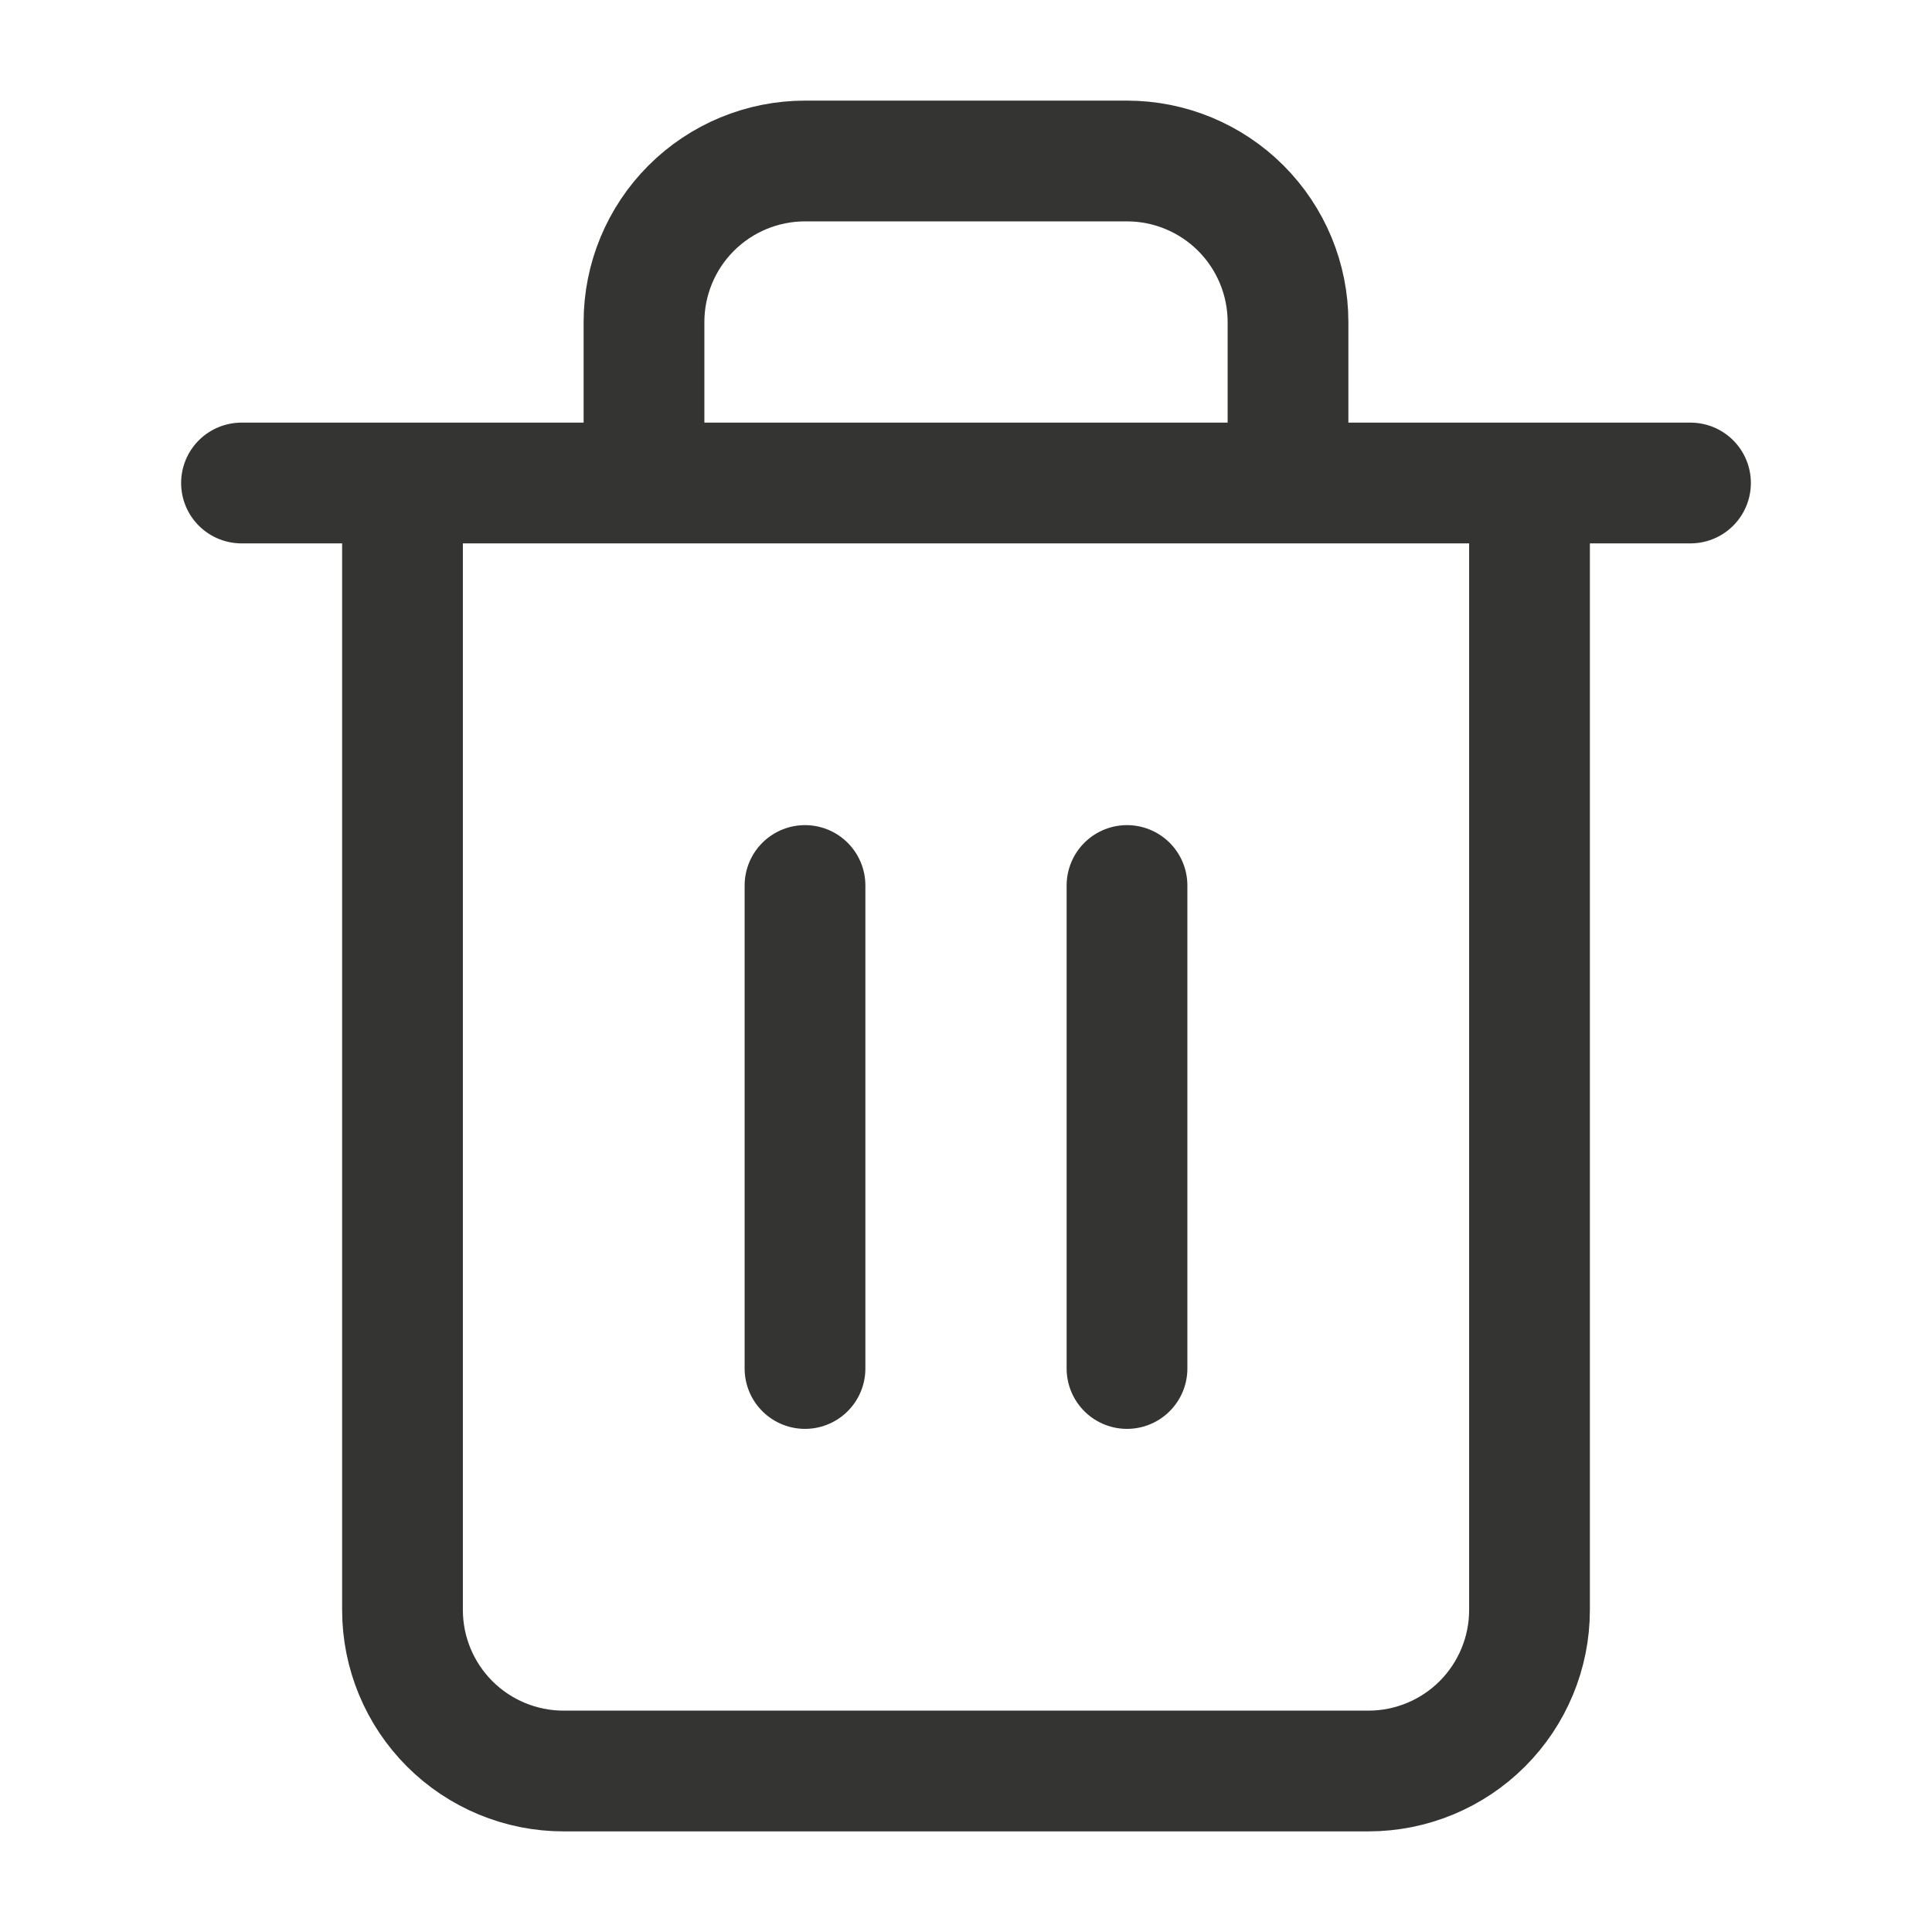
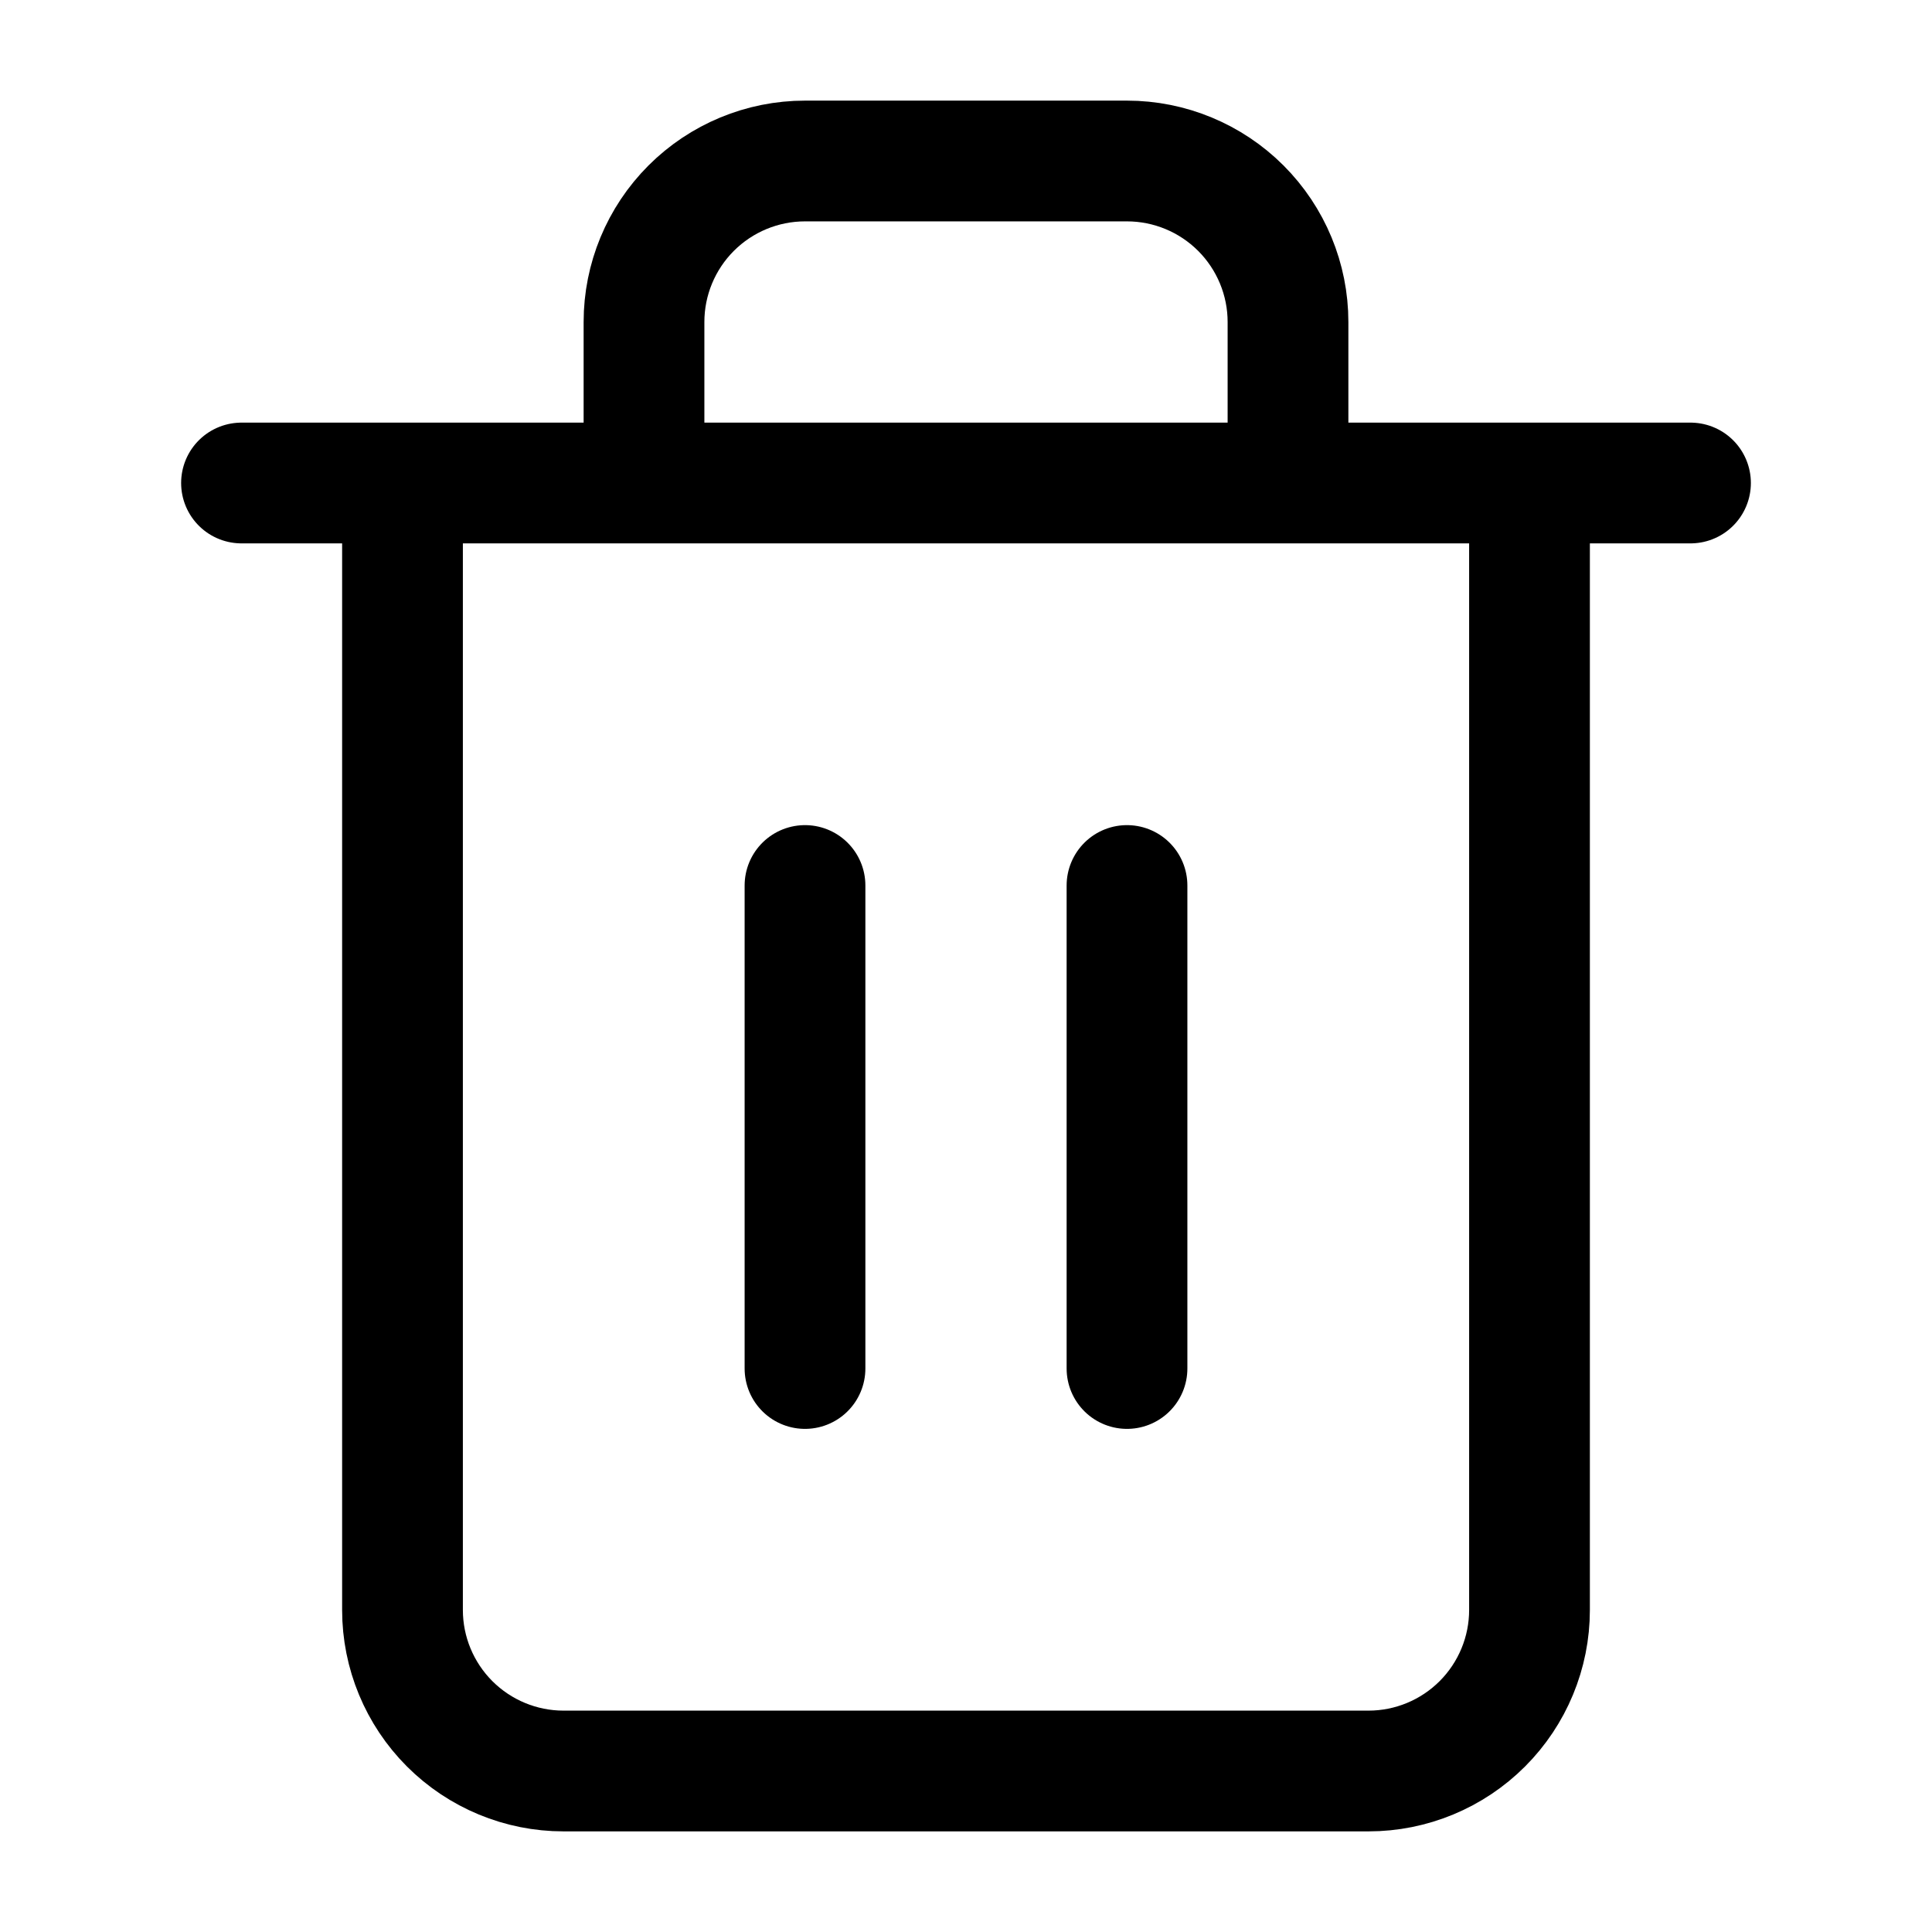
<svg xmlns="http://www.w3.org/2000/svg" width="24" height="24" viewBox="0 0 24 24" fill="none">
-   <path d="M3 6H5M5 6H21M5 6V20C5 20.53 5.211 21.039 5.586 21.414C5.961 21.789 6.47 22 7 22H17C17.53 22 18.039 21.789 18.414 21.414C18.789 21.039 19 20.53 19 20V6H5ZM8 6V4C8 3.47 8.211 2.961 8.586 2.586C8.961 2.211 9.47 2 10 2H14C14.53 2 15.039 2.211 15.414 2.586C15.789 2.961 16 3.47 16 4V6M10 11V17M14 11V17" stroke="#343433" stroke-width="1.5" stroke-linecap="round" stroke-linejoin="round" />
+   <path d="M3 6H5M5 6H21M5 6V20C5 20.53 5.211 21.039 5.586 21.414C5.961 21.789 6.47 22 7 22H17C17.53 22 18.039 21.789 18.414 21.414C18.789 21.039 19 20.53 19 20V6H5ZM8 6V4C8 3.47 8.211 2.961 8.586 2.586C8.961 2.211 9.47 2 10 2H14C14.53 2 15.039 2.211 15.414 2.586C15.789 2.961 16 3.47 16 4V6M10 11V17M14 11V17" stroke="currentColor" stroke-width="1.5" stroke-linecap="round" stroke-linejoin="round" />
</svg>
